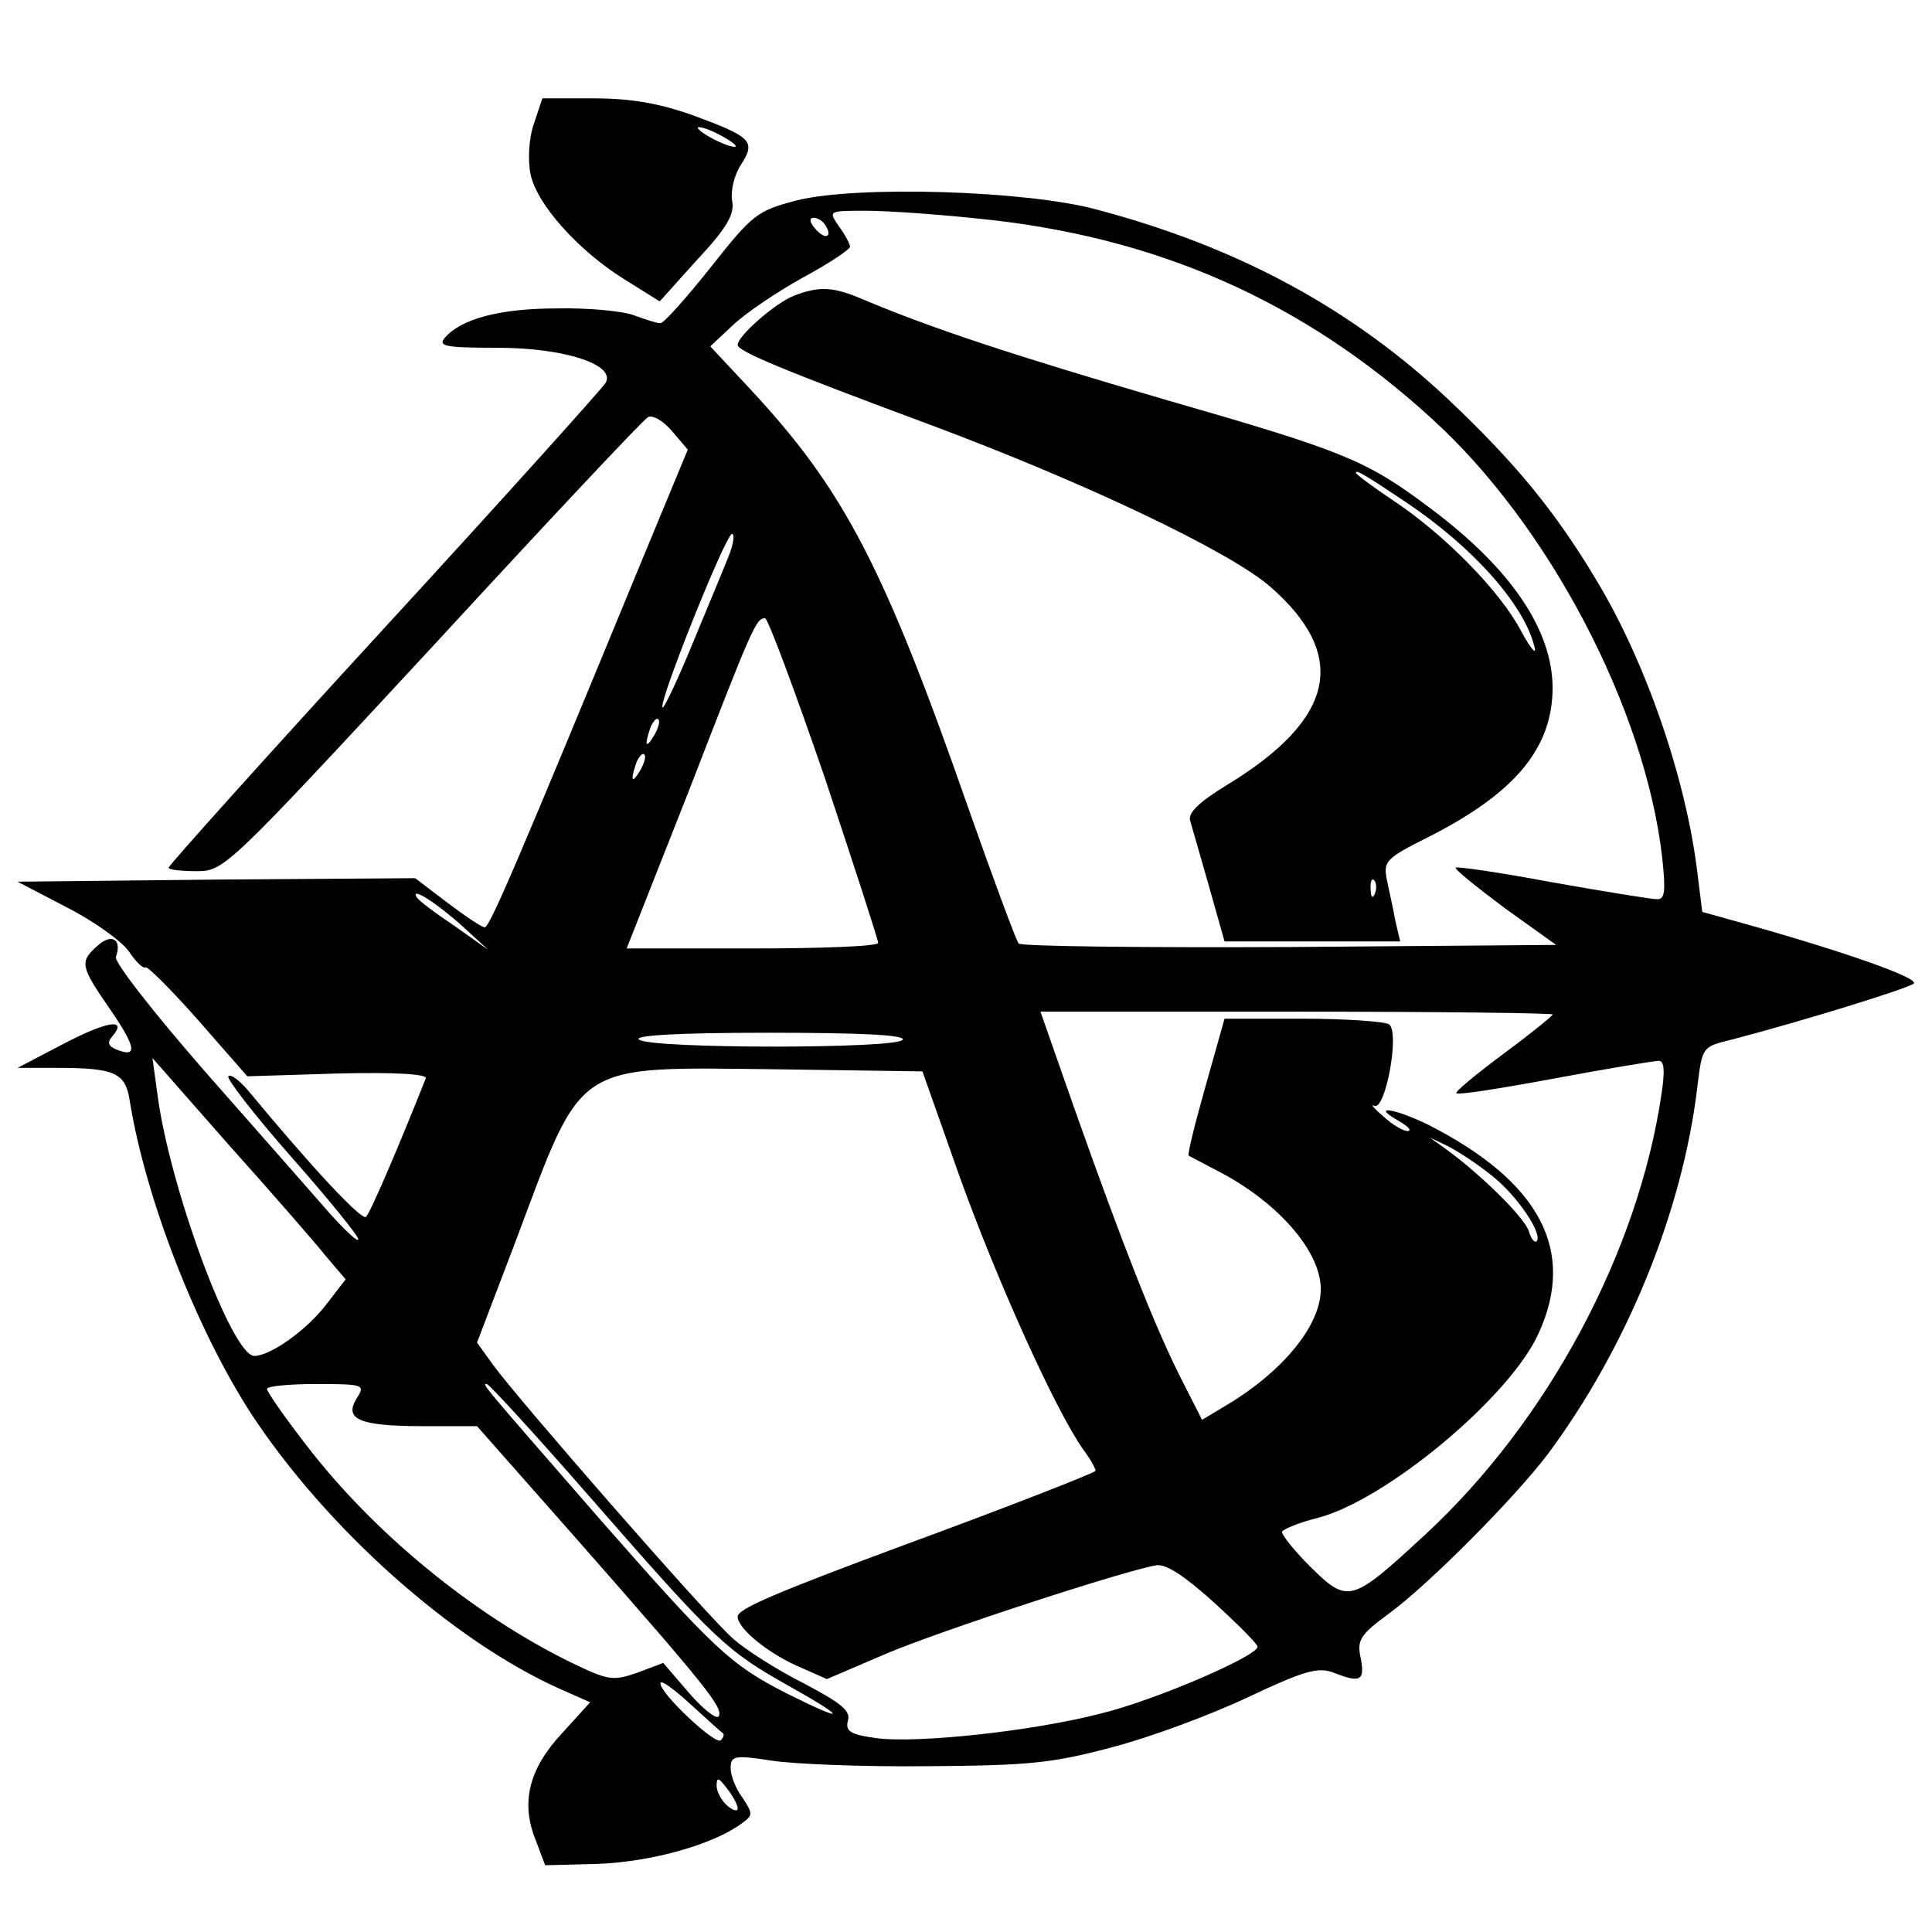
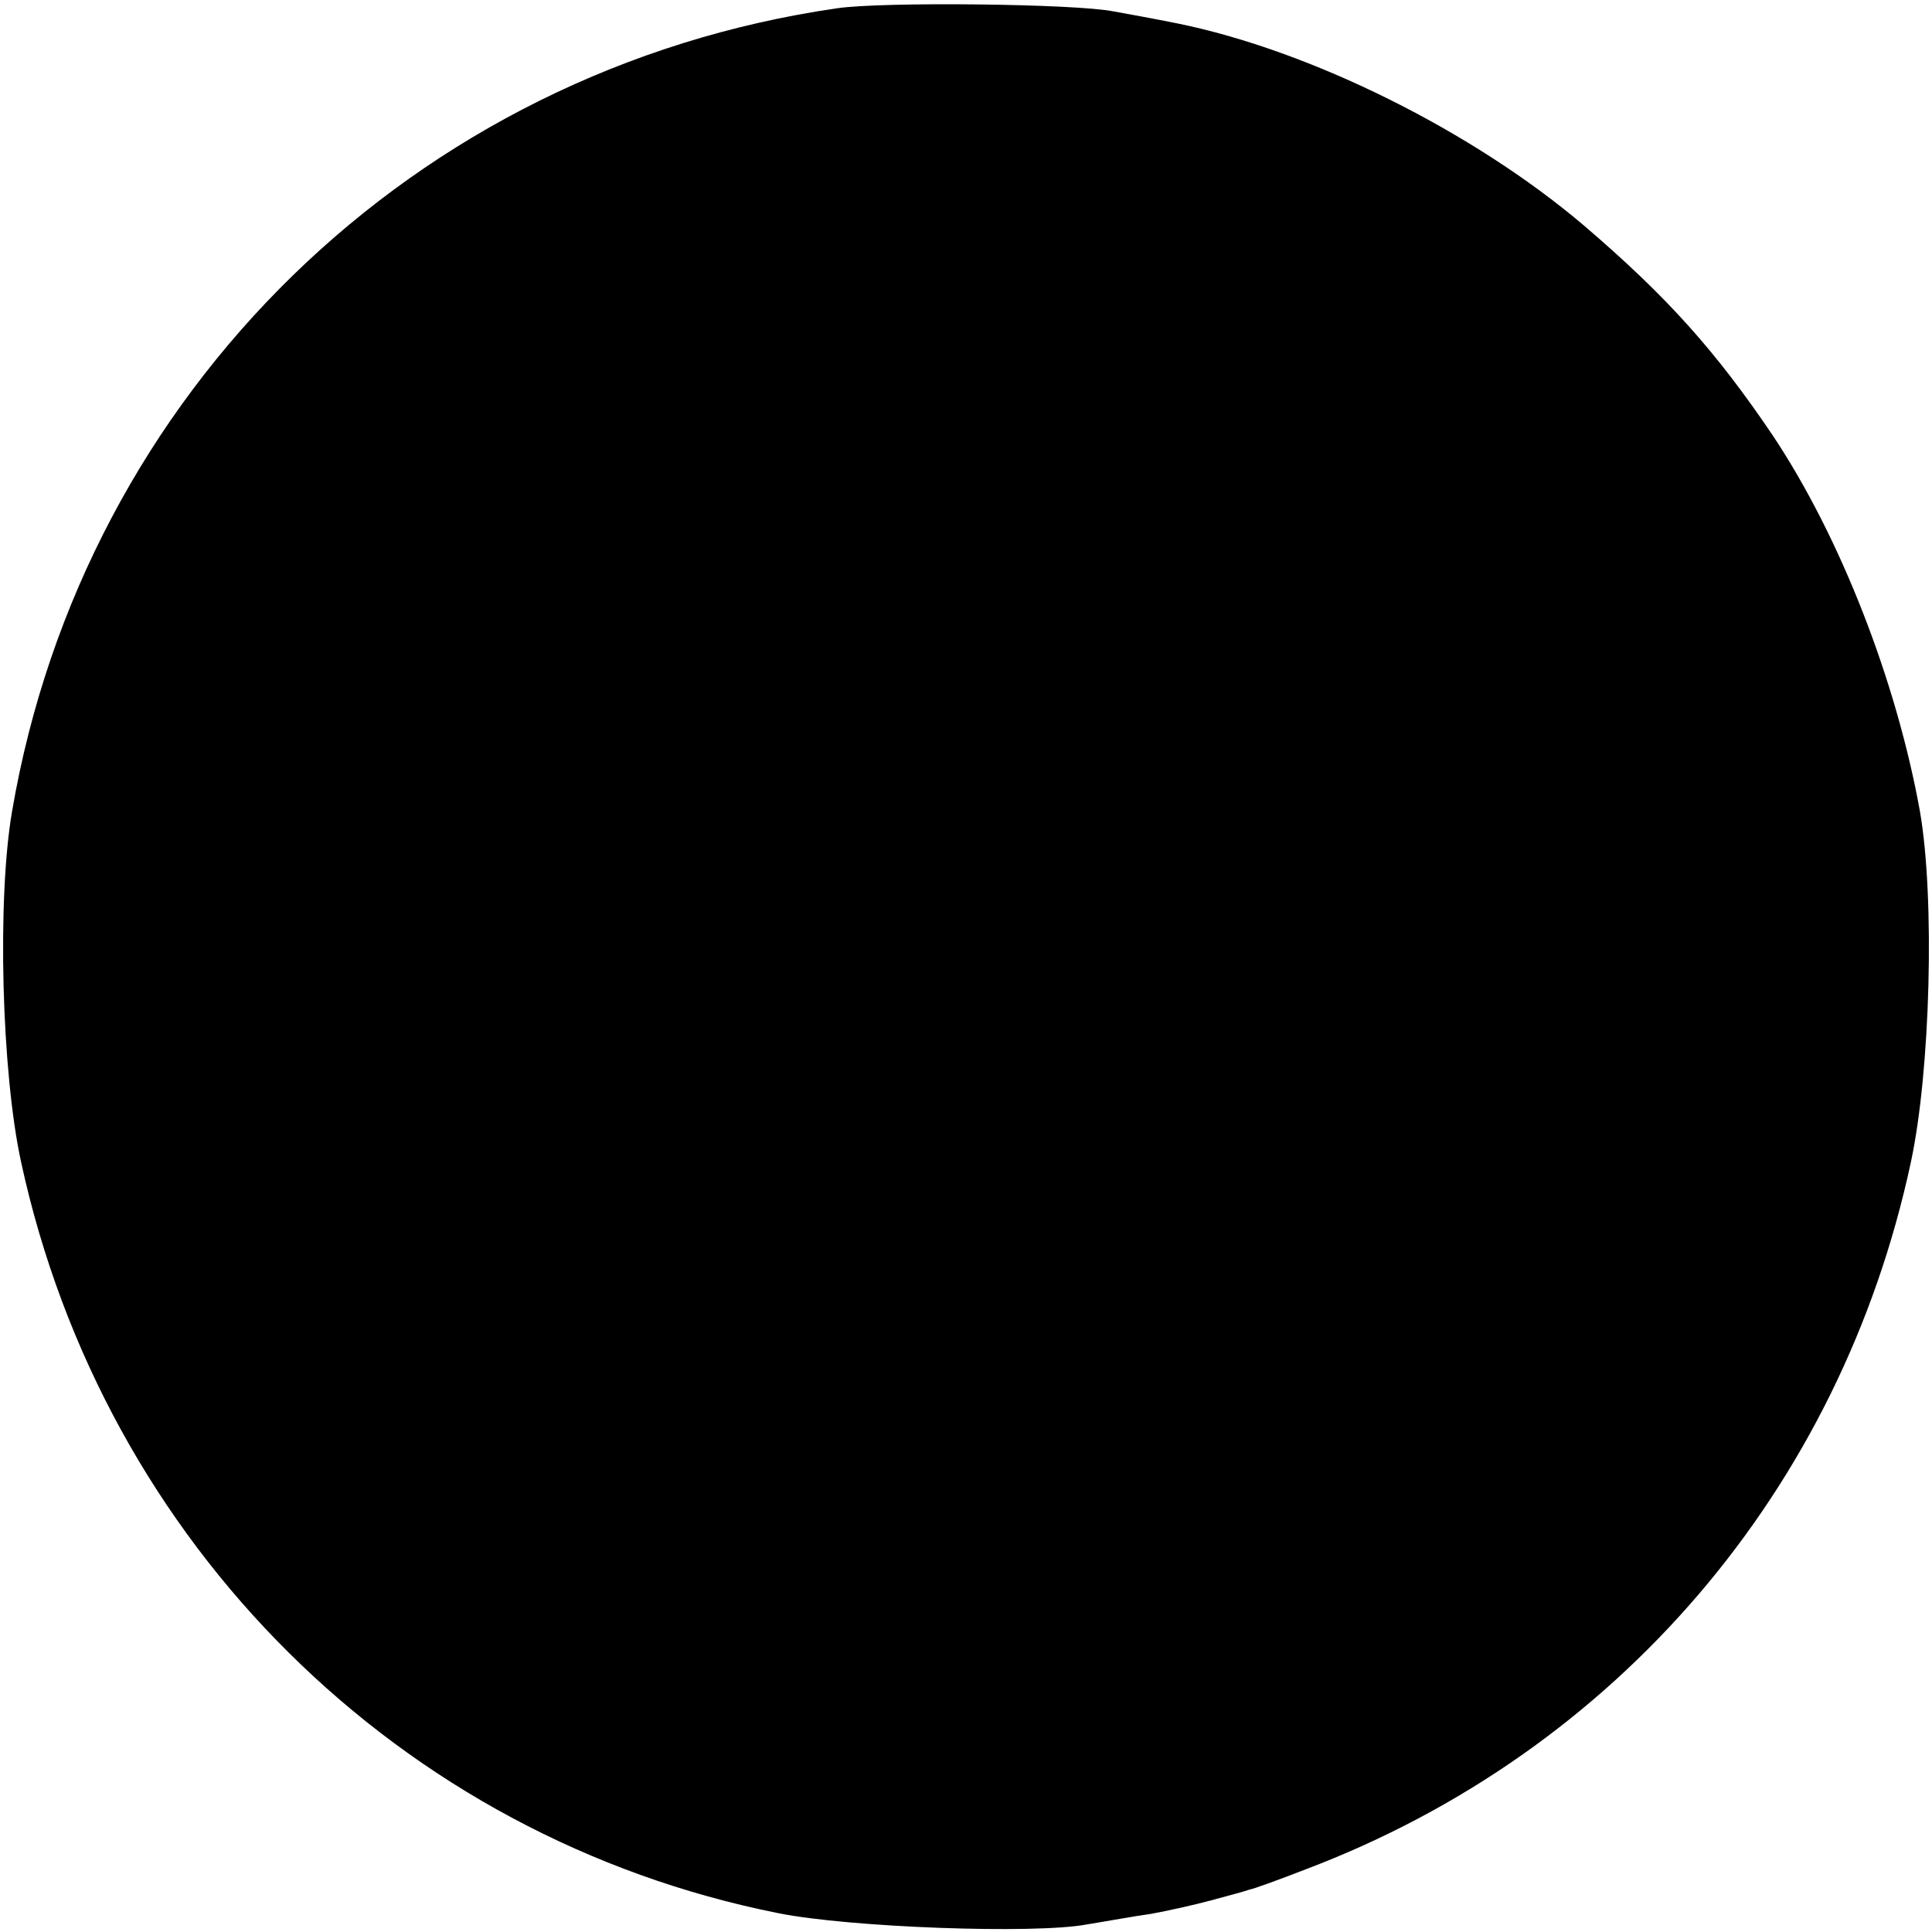
- <svg xmlns="http://www.w3.org/2000/svg" version="1.0" width="275pt" height="275pt" viewBox="0 0 275 275" preserveAspectRatio="xMidYMid meet">
-   <g transform="translate(0,275) scale(0.1,-0.1)" fill="#000000" stroke="none">
-     <path d="M760 2574 c-7 -19 -9 -51 -5 -71 8 -43 69 -111 136 -152 l48 -30 54 60 c43 46 53 65 49 84 -2 14 3 36 13 51 21 33 15 39 -69 70 -48 17 -88 24 -141 24 l-73 0 -12 -36z m270 -19 c14 -8 21 -14 15 -14 -5 0 -21 6 -35 14 -14 8 -20 14 -15 14 6 0 21 -6 35 -14z" />
-     <path d="M1135 2465 c-57 -15 -63 -19 -123 -95 -35 -44 -67 -80 -72 -80 -5 0 -21 5 -37 11 -15 6 -65 11 -110 10 -82 0 -137 -15 -160 -42 -10 -12 2 -14 75 -14 95 0 169 -24 154 -50 -4 -7 -145 -164 -315 -349 -169 -184 -307 -338 -307 -341 0 -3 18 -5 40 -5 39 0 43 4 335 319 162 176 300 323 307 327 6 4 21 -4 34 -19 l23 -27 -63 -152 c-178 -432 -219 -528 -226 -528 -4 0 -28 16 -53 35 l-46 35 -283 -2 -283 -3 71 -37 c39 -20 79 -49 88 -63 10 -15 20 -24 23 -22 2 3 36 -31 75 -75 l70 -80 129 4 c84 2 128 -1 125 -7 -36 -91 -79 -192 -85 -197 -6 -6 -77 70 -168 180 -12 14 -25 24 -28 20 -3 -3 37 -55 89 -114 53 -60 96 -113 96 -118 0 -5 -17 11 -39 35 -21 24 -100 114 -175 199 -77 88 -134 161 -131 168 9 25 -6 34 -26 16 -26 -23 -25 -29 18 -91 37 -54 39 -69 9 -57 -12 5 -14 10 -6 19 22 26 -7 22 -70 -11 l-65 -34 55 0 c85 0 99 -7 105 -49 23 -139 94 -321 171 -441 107 -164 287 -325 441 -394 l43 -19 -39 -43 c-48 -51 -60 -99 -39 -152 l14 -37 76 2 c75 3 162 27 203 57 17 12 17 14 2 37 -10 13 -17 32 -17 42 0 18 5 19 58 11 31 -5 131 -9 222 -8 144 1 177 4 263 27 54 14 140 46 193 71 78 37 99 43 120 36 40 -16 47 -13 41 19 -6 27 -1 34 41 65 57 42 178 164 225 226 113 152 192 346 213 523 7 57 7 57 48 67 100 26 252 73 260 80 8 8 -101 46 -240 85 l-61 17 -7 56 c-16 133 -73 299 -143 415 -59 99 -116 168 -211 258 -138 130 -301 218 -502 271 -101 27 -339 34 -425 13z m256 -26 c254 -25 463 -117 646 -284 167 -151 305 -414 329 -626 5 -47 4 -59 -7 -59 -8 0 -75 11 -149 24 -74 14 -137 23 -138 21 -2 -2 29 -27 69 -57 l74 -53 -380 -3 c-208 -1 -382 1 -385 5 -4 5 -35 89 -70 188 -122 350 -179 458 -312 601 l-57 61 32 30 c18 17 62 47 100 68 37 20 67 40 67 44 0 3 -7 17 -16 29 -15 22 -15 22 39 22 30 0 101 -5 158 -11z m-216 -10 c11 -17 -1 -21 -15 -4 -8 9 -8 15 -2 15 6 0 14 -5 17 -11z m-138 -471 c-7 -18 -31 -75 -52 -126 -21 -51 -40 -91 -42 -89 -6 7 90 247 99 247 4 0 2 -15 -5 -32z m137 -315 c42 -126 76 -231 76 -235 0 -5 -80 -8 -179 -8 l-179 0 88 223 c91 235 96 247 109 247 4 0 42 -102 85 -227z m-243 60 c-12 -20 -14 -14 -5 12 4 9 9 14 11 11 3 -2 0 -13 -6 -23z m-20 -50 c-12 -20 -14 -14 -5 12 4 9 9 14 11 11 3 -2 0 -13 -6 -23z m-251 -223 l35 -32 -48 34 c-27 18 -51 36 -54 41 -9 16 31 -10 67 -43z m1550 -124 c0 -2 -32 -28 -70 -56 -39 -29 -69 -54 -67 -56 2 -3 65 7 140 21 75 14 142 25 148 25 8 0 9 -14 4 -47 -33 -225 -162 -466 -336 -627 -106 -98 -110 -99 -164 -46 -24 24 -42 47 -40 50 3 4 25 13 49 19 97 24 275 172 316 263 54 118 2 216 -157 297 -47 23 -83 29 -43 6 14 -8 20 -14 14 -15 -7 0 -22 9 -35 21 -13 11 -19 18 -13 15 16 -8 37 106 21 116 -6 4 -62 8 -123 8 l-111 0 -27 -96 c-15 -53 -26 -97 -24 -99 2 -1 19 -10 38 -20 87 -44 150 -115 150 -170 0 -52 -55 -119 -139 -168 l-30 -18 -32 63 c-36 72 -81 186 -150 381 l-48 137 364 0 c201 0 365 -2 365 -4z m-925 -36 c-8 -13 -355 -13 -375 0 -10 6 51 10 183 10 130 0 196 -3 192 -10z m-822 -307 l29 -34 -27 -35 c-28 -37 -80 -74 -103 -74 -32 0 -121 241 -138 373 l-7 51 109 -124 c60 -67 122 -138 137 -157z m903 112 c54 -150 136 -331 175 -387 12 -16 20 -31 18 -32 -7 -5 -135 -55 -277 -107 -175 -65 -232 -89 -232 -100 0 -17 42 -51 84 -70 l43 -19 84 36 c78 33 338 118 385 126 14 2 40 -15 82 -53 34 -31 62 -59 62 -63 0 -13 -145 -76 -223 -95 -96 -25 -262 -43 -320 -35 -37 5 -44 10 -40 25 4 14 -10 25 -63 53 -38 19 -83 48 -100 63 -37 32 -308 343 -342 390 l-23 32 56 147 c96 256 80 245 369 242 l209 -3 53 -150z m757 2 c36 -28 74 -84 64 -94 -3 -2 -8 4 -11 15 -7 20 -68 80 -116 115 l-25 18 25 -12 c14 -7 42 -25 63 -42z m-1615 -317 c-19 -30 3 -40 94 -40 l77 0 143 -162 c182 -207 208 -239 201 -251 -3 -5 -22 10 -42 33 l-37 43 -37 -14 c-35 -12 -41 -11 -95 15 -140 69 -280 184 -376 309 -31 40 -56 76 -56 80 0 4 32 7 70 7 68 0 70 -1 58 -20z m337 -147 c174 -199 189 -213 280 -264 82 -46 80 -52 -4 -10 -81 41 -104 63 -264 245 -175 201 -171 196 -164 196 3 0 72 -75 152 -167z m184 -330 c2 -2 1 -6 -3 -10 -7 -8 -86 66 -86 81 0 6 19 -8 42 -29 24 -22 45 -41 47 -42z m21 -107 c0 -5 -7 -3 -15 4 -8 7 -15 20 -15 28 0 13 3 12 15 -4 8 -10 15 -23 15 -28z" />
-     <path d="M1130 2329 c-26 -10 -80 -57 -80 -70 0 -9 65 -36 275 -114 217 -81 424 -179 483 -230 112 -98 93 -188 -61 -282 -41 -25 -56 -40 -53 -51 3 -10 15 -52 27 -94 l22 -78 125 0 125 0 -7 30 c-3 17 -9 43 -12 58 -5 26 -2 30 60 61 124 63 176 127 176 213 -1 82 -59 168 -172 253 -93 70 -122 82 -379 156 -216 63 -334 102 -431 143 -42 18 -62 19 -98 5z m870 -293 c96 -64 169 -146 184 -206 4 -14 -5 -4 -19 22 -30 57 -109 137 -181 185 -30 20 -54 38 -54 40 0 5 13 -3 70 -41z m-43 -558 c-3 -8 -6 -5 -6 6 -1 11 2 17 5 13 3 -3 4 -12 1 -19z" />
+ <svg xmlns="http://www.w3.org/2000/svg" version="1.0" width="256pt" height="256pt" viewBox="0 0 256 256" preserveAspectRatio="xMidYMid meet">
+   <g transform="translate(0,256) scale(0.1,-0.1)" fill="#000000" stroke="none">
+     <path d="M1109 2549 c-560 -81 -998 -508 -1093 -1064 -20 -116 -14 -346 12 -465 110 -507 502 -895 1003 -995 94 -19 340 -28 409 -15 25 4 63 11 85 14 22 4 58 12 80 18 22 6 45 12 50 14 6 1 39 13 75 27 412 156 709 503 802 937 26 121 32 350 12 465 -31 172 -105 363 -195 498 -75 111 -139 183 -250 278 -147 125 -362 232 -539 268 -30 6 -68 13 -85 16 -50 10 -306 13 -366 4z" />
  </g>
</svg>
